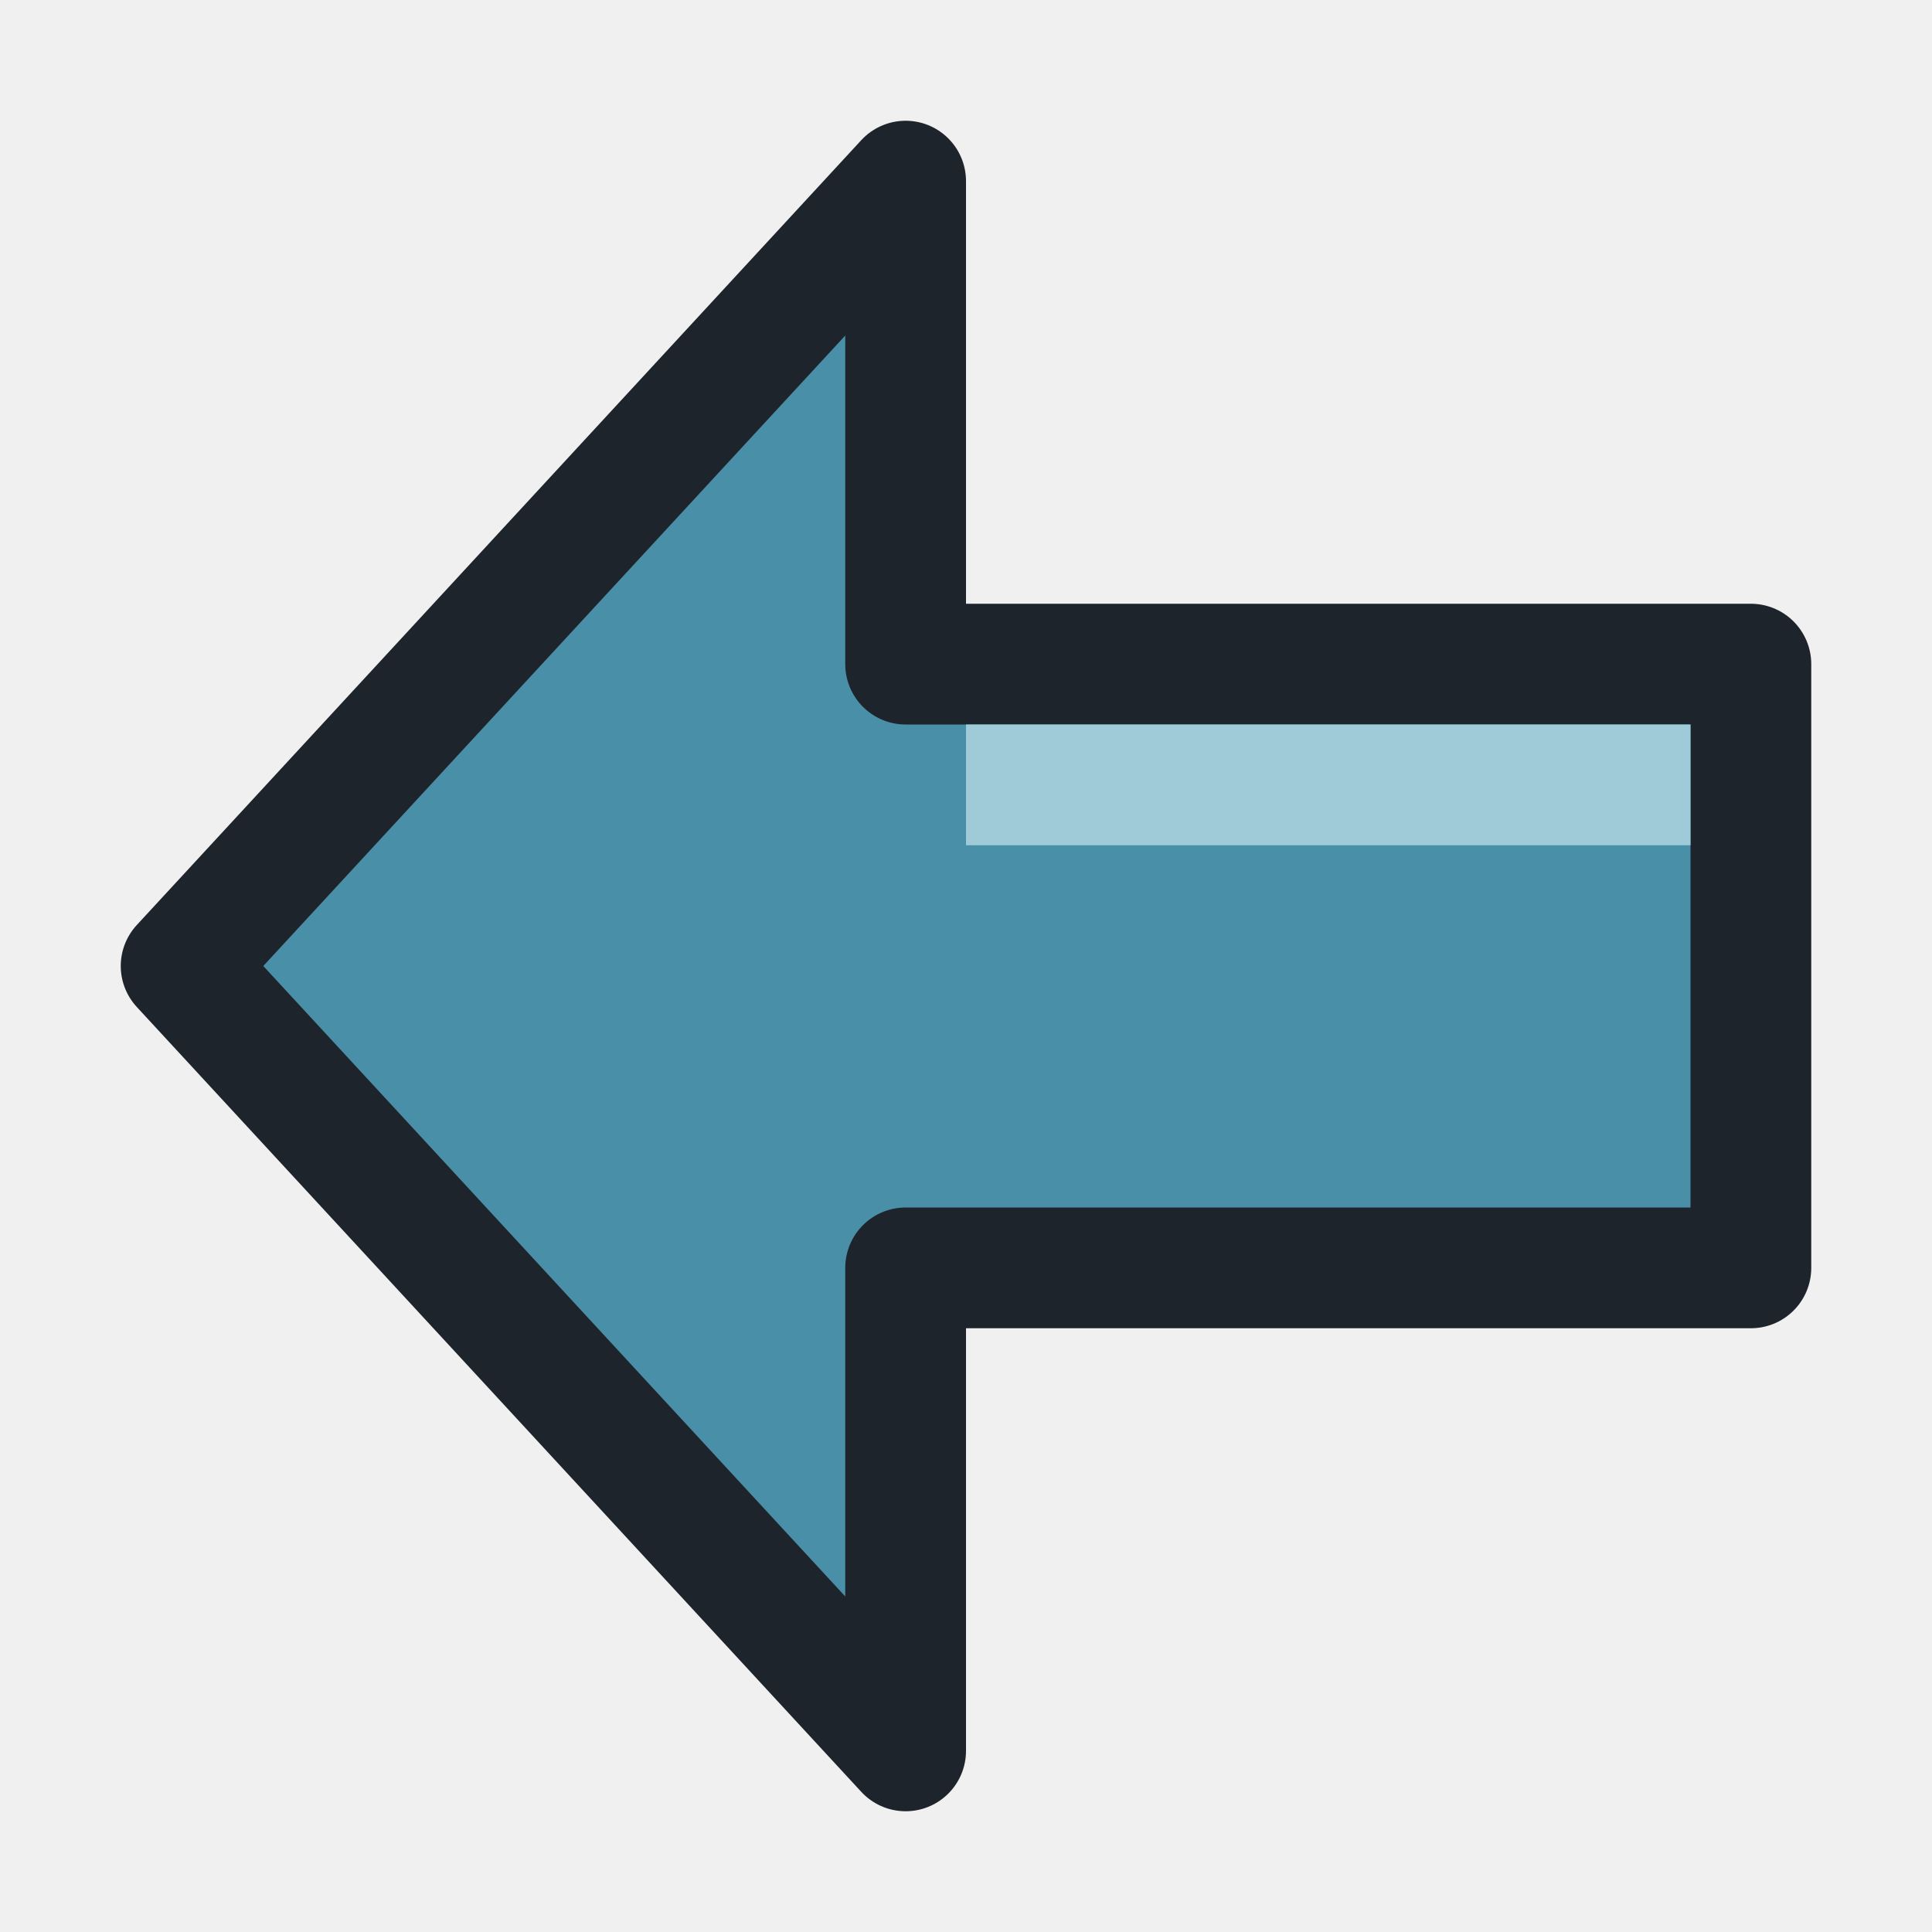
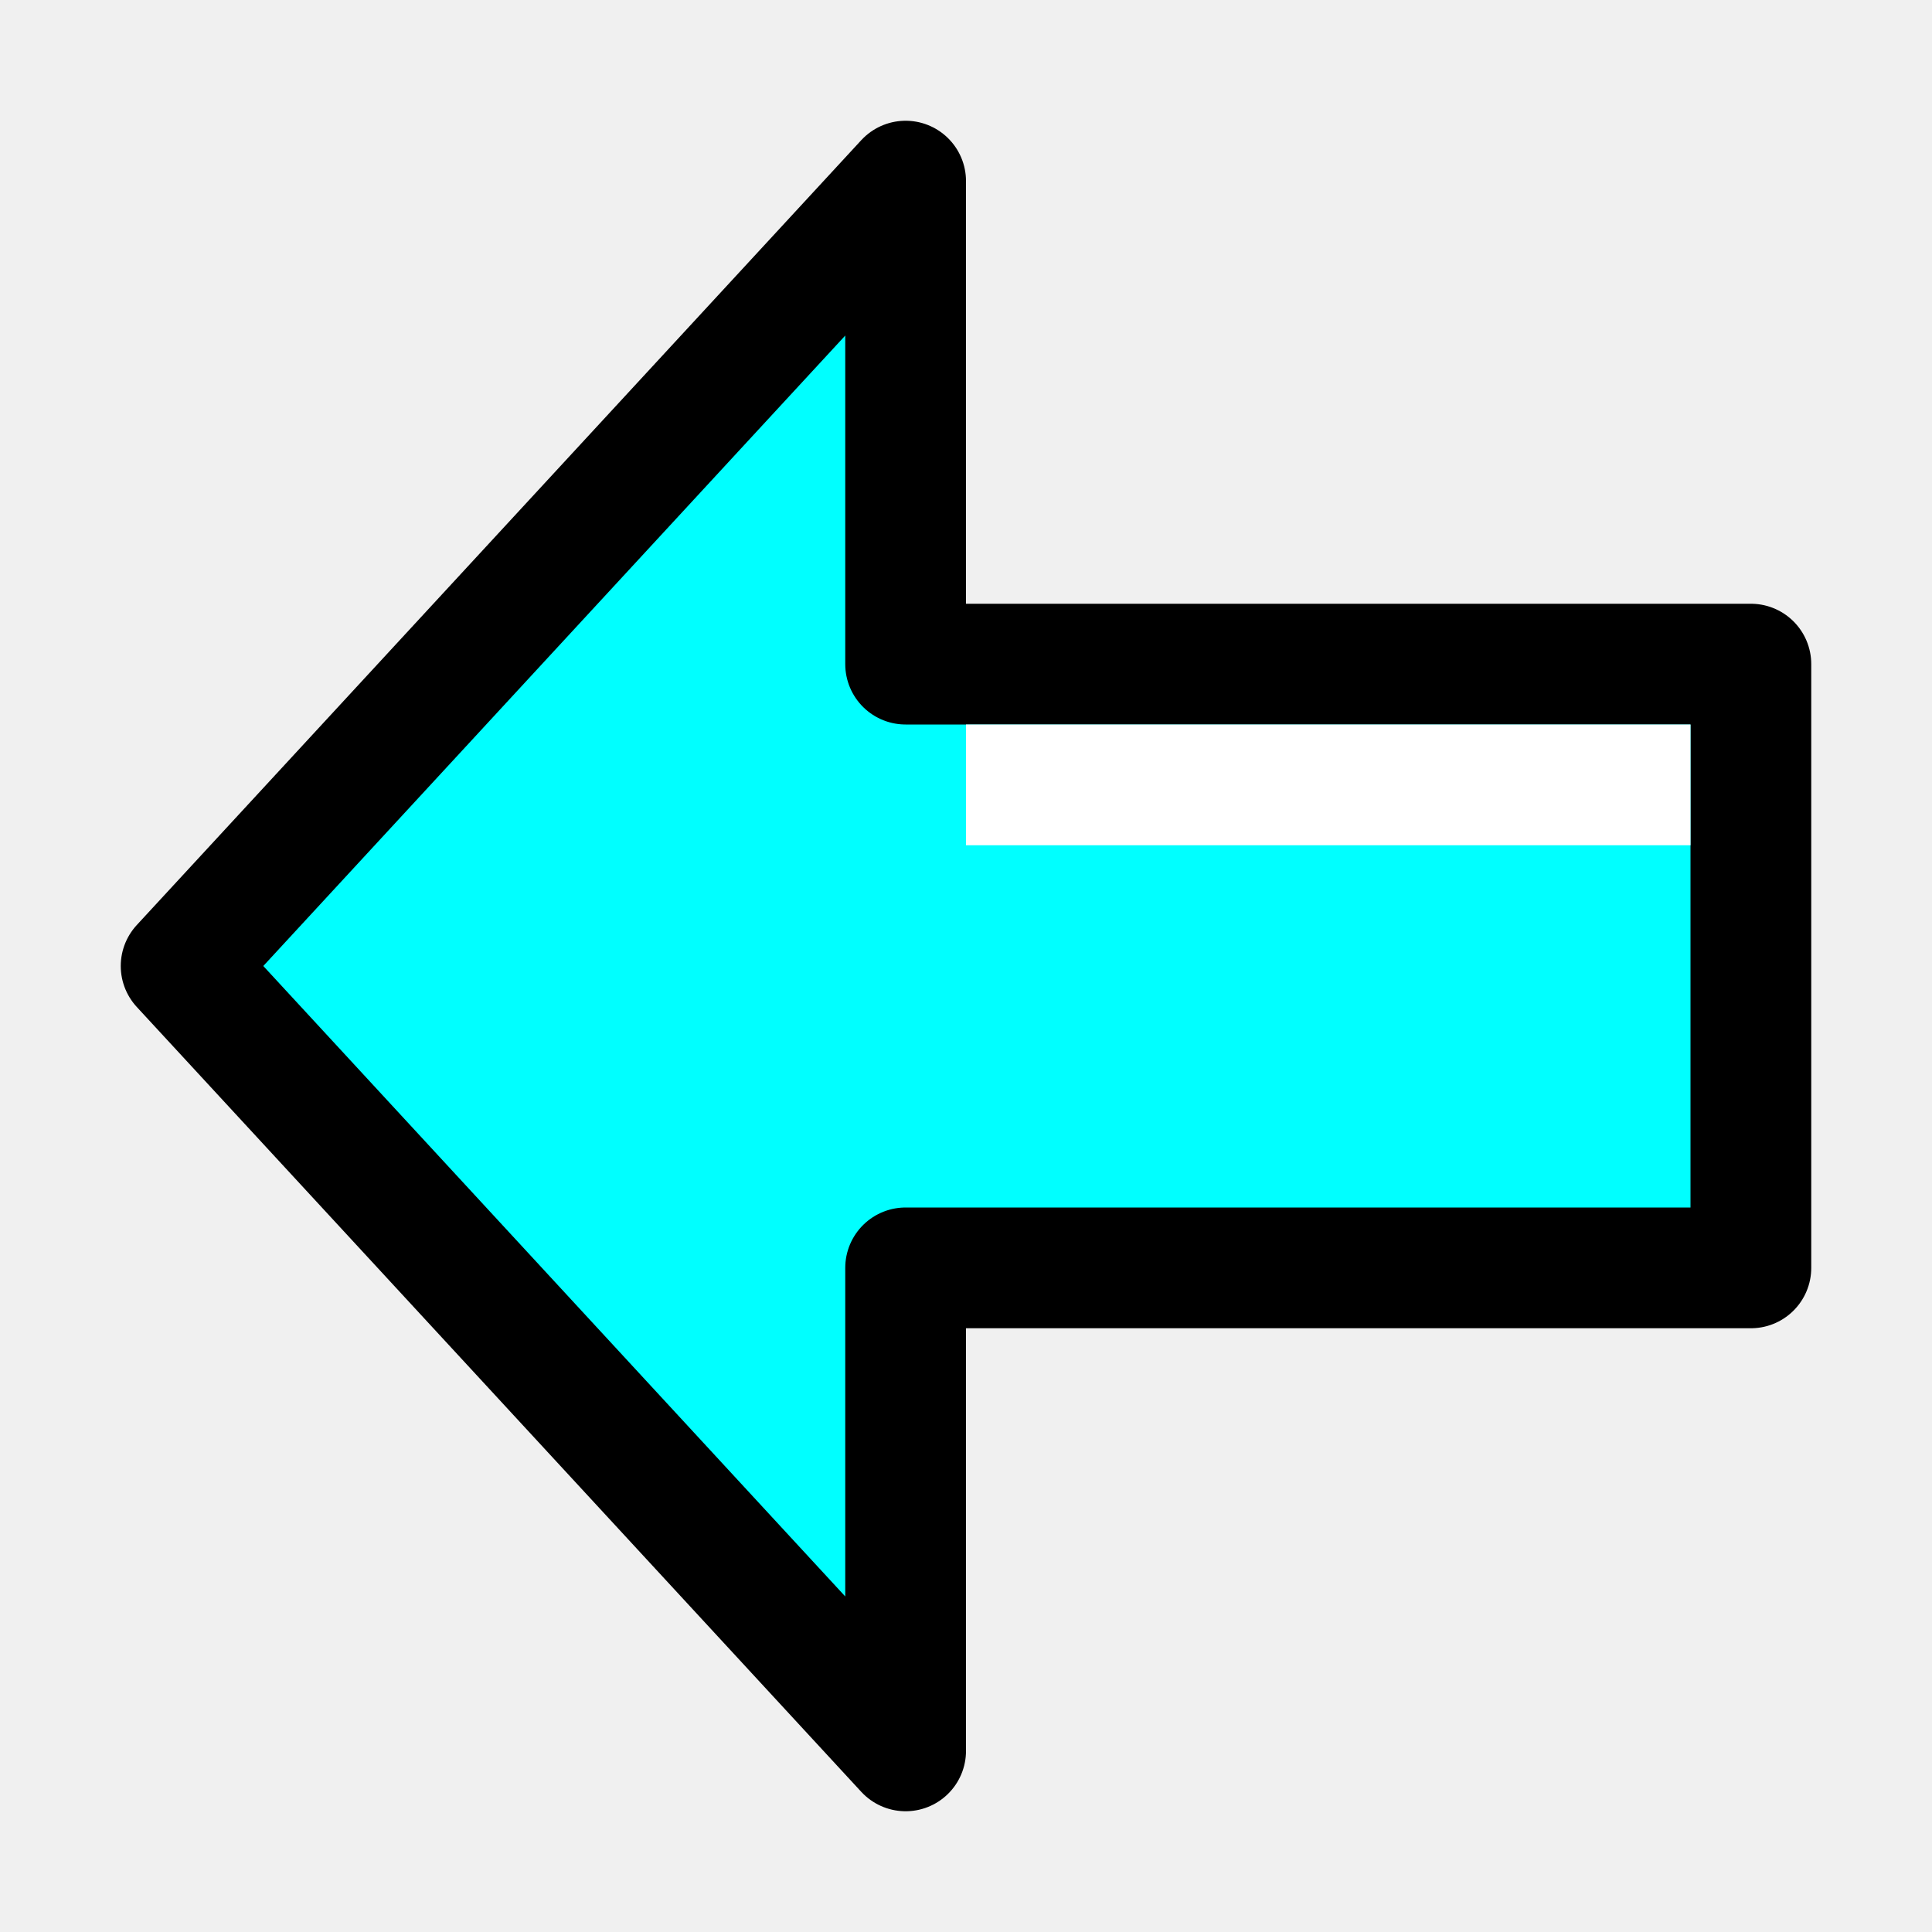
<svg xmlns="http://www.w3.org/2000/svg" width="16" height="16" viewBox="0 0 16 16">
-   <path d="M1.5 8 L7.5 1.5 L7.5 5.5 L14.5 5.5 L14.5 10.5 L7.5 10.5 L7.5 14.5 Z" fill="#4a8fa8" stroke="#1e242b" stroke-width="1" stroke-linejoin="round" />
-   <path d="M8.5 6.5 L13.5 6.5" fill="none" stroke="#9fcbd9" stroke-width="1" stroke-linecap="square" />
+   <path d="M1.5 8 L7.5 1.5 L7.5 5.5 L14.5 5.5 L14.5 10.5 L7.5 10.5 L7.5 14.5 Z" fill="#00ffff" stroke="#000000" stroke-width="1" stroke-linejoin="round" />
+   <path d="M8.5 6.5 L13.5 6.5" fill="none" stroke="#ffffff" stroke-width="1" stroke-linecap="square" />
</svg>
